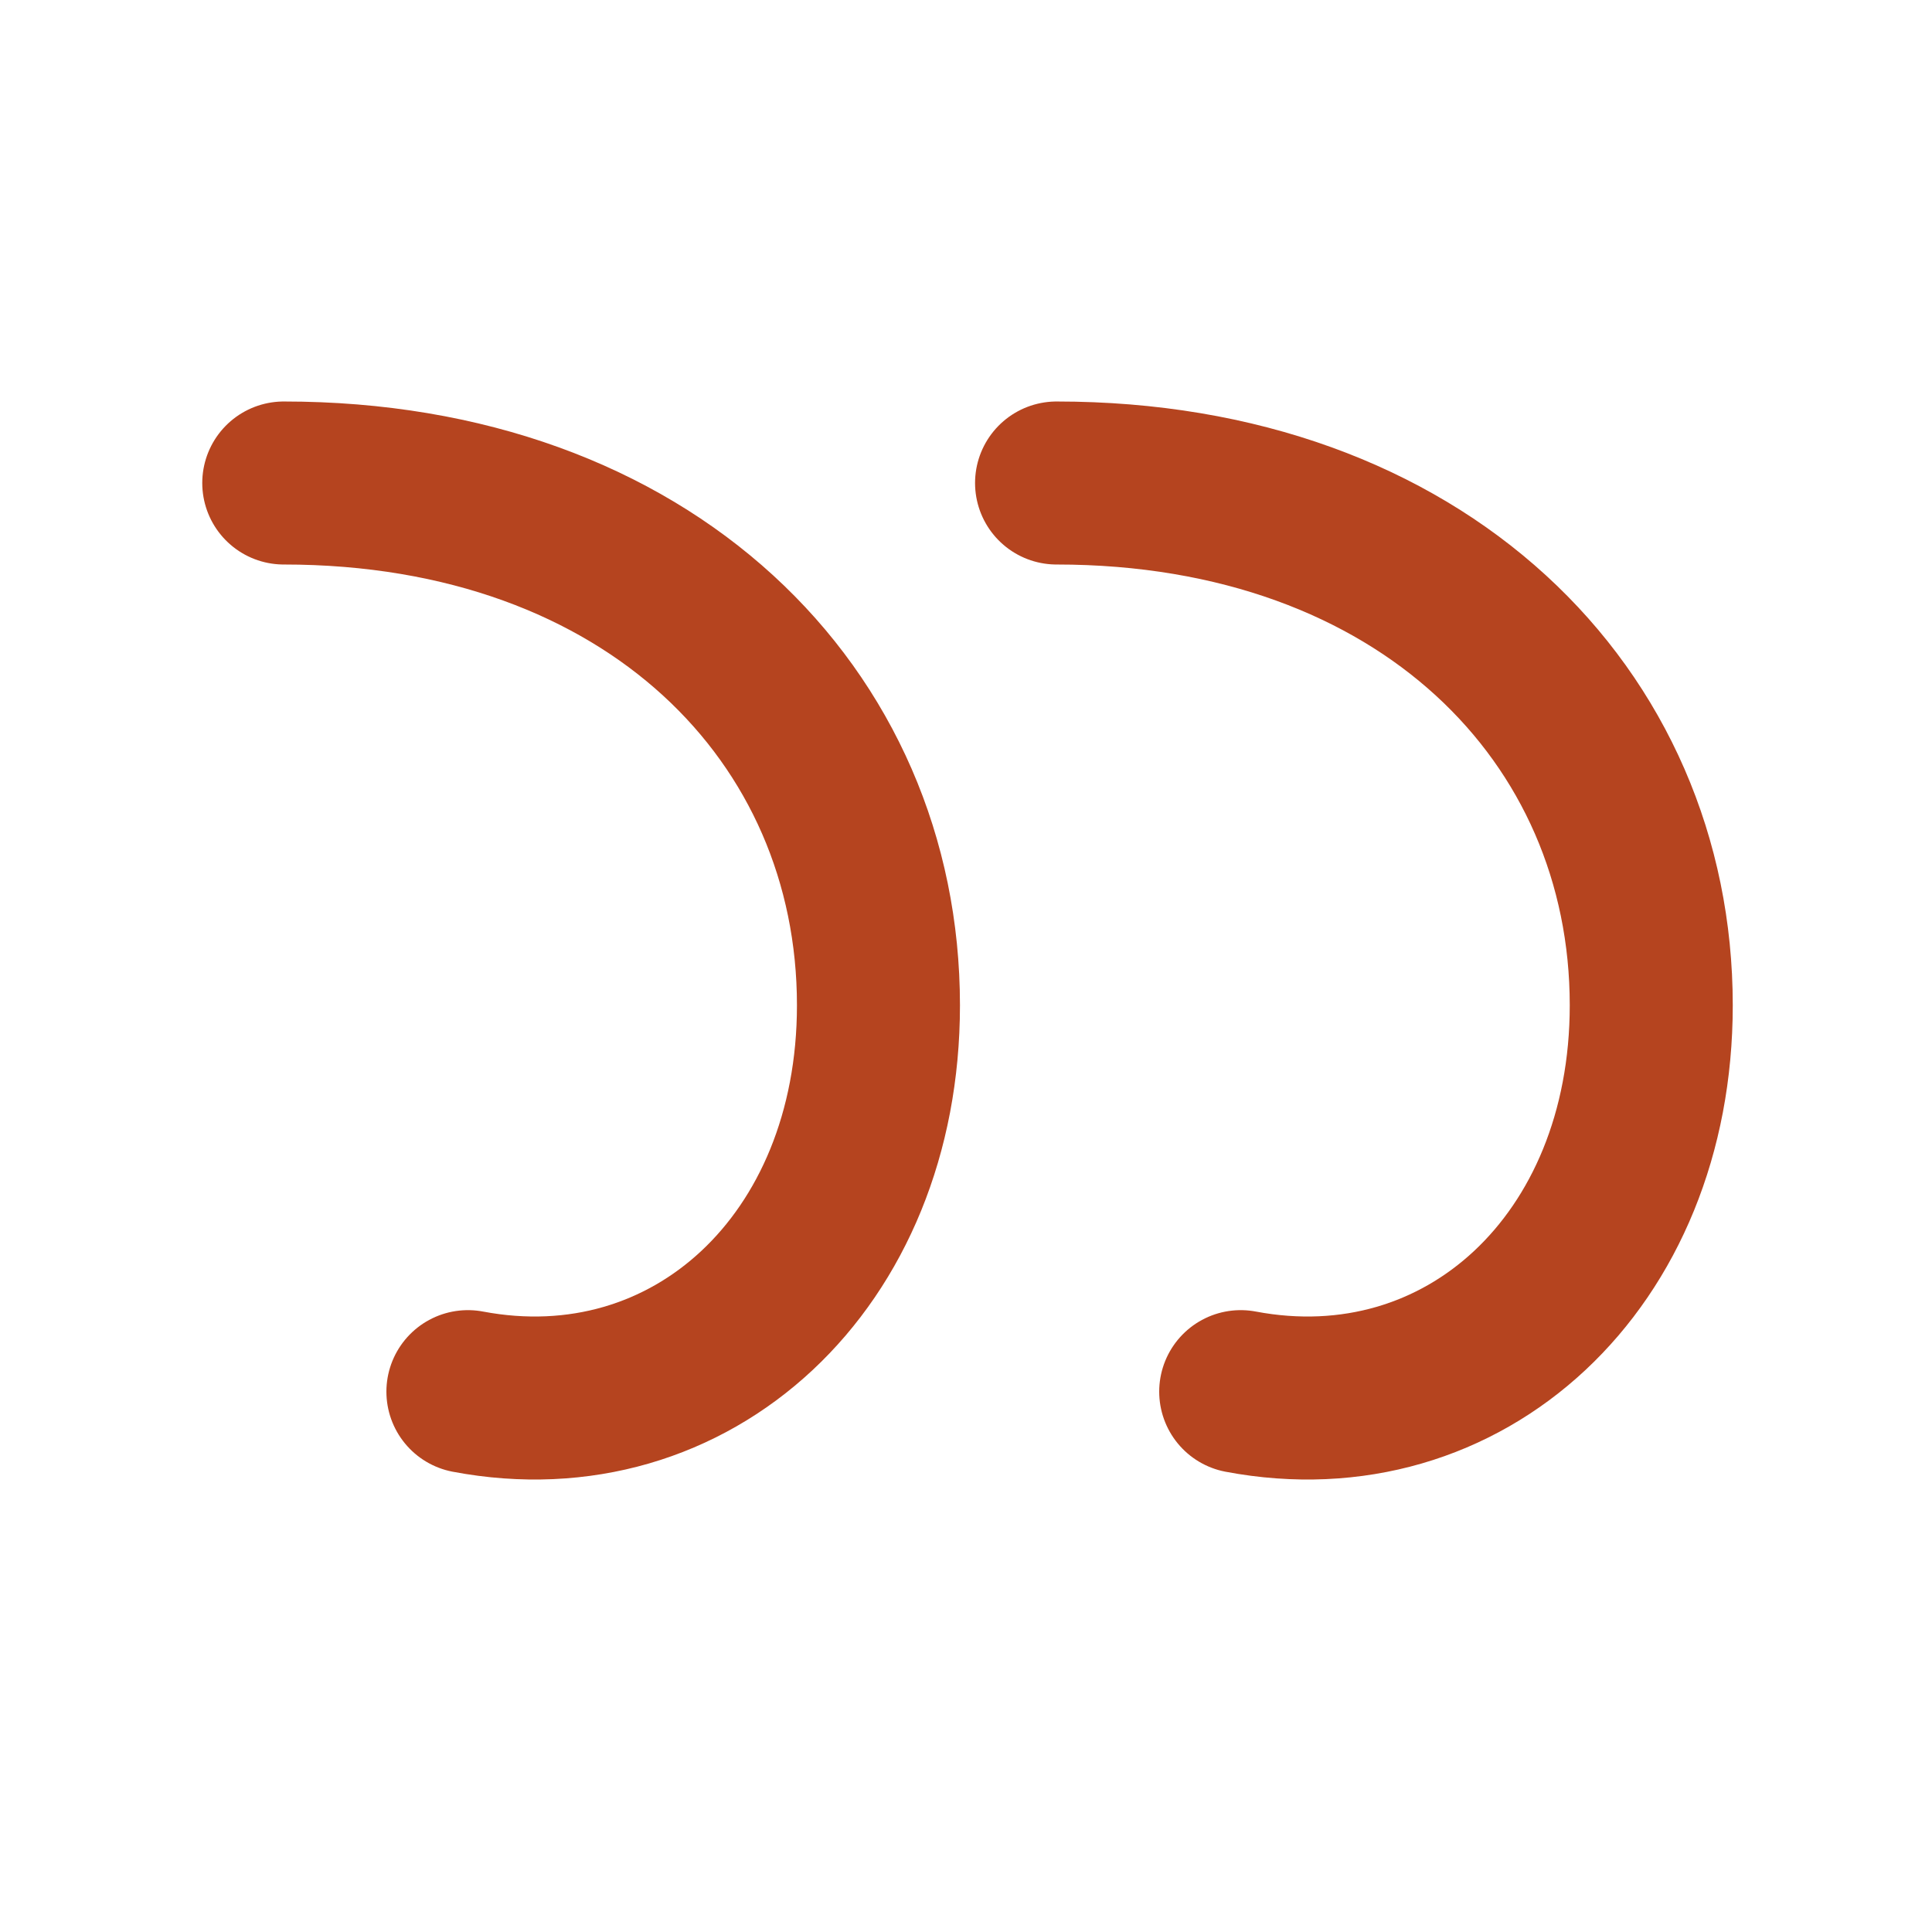
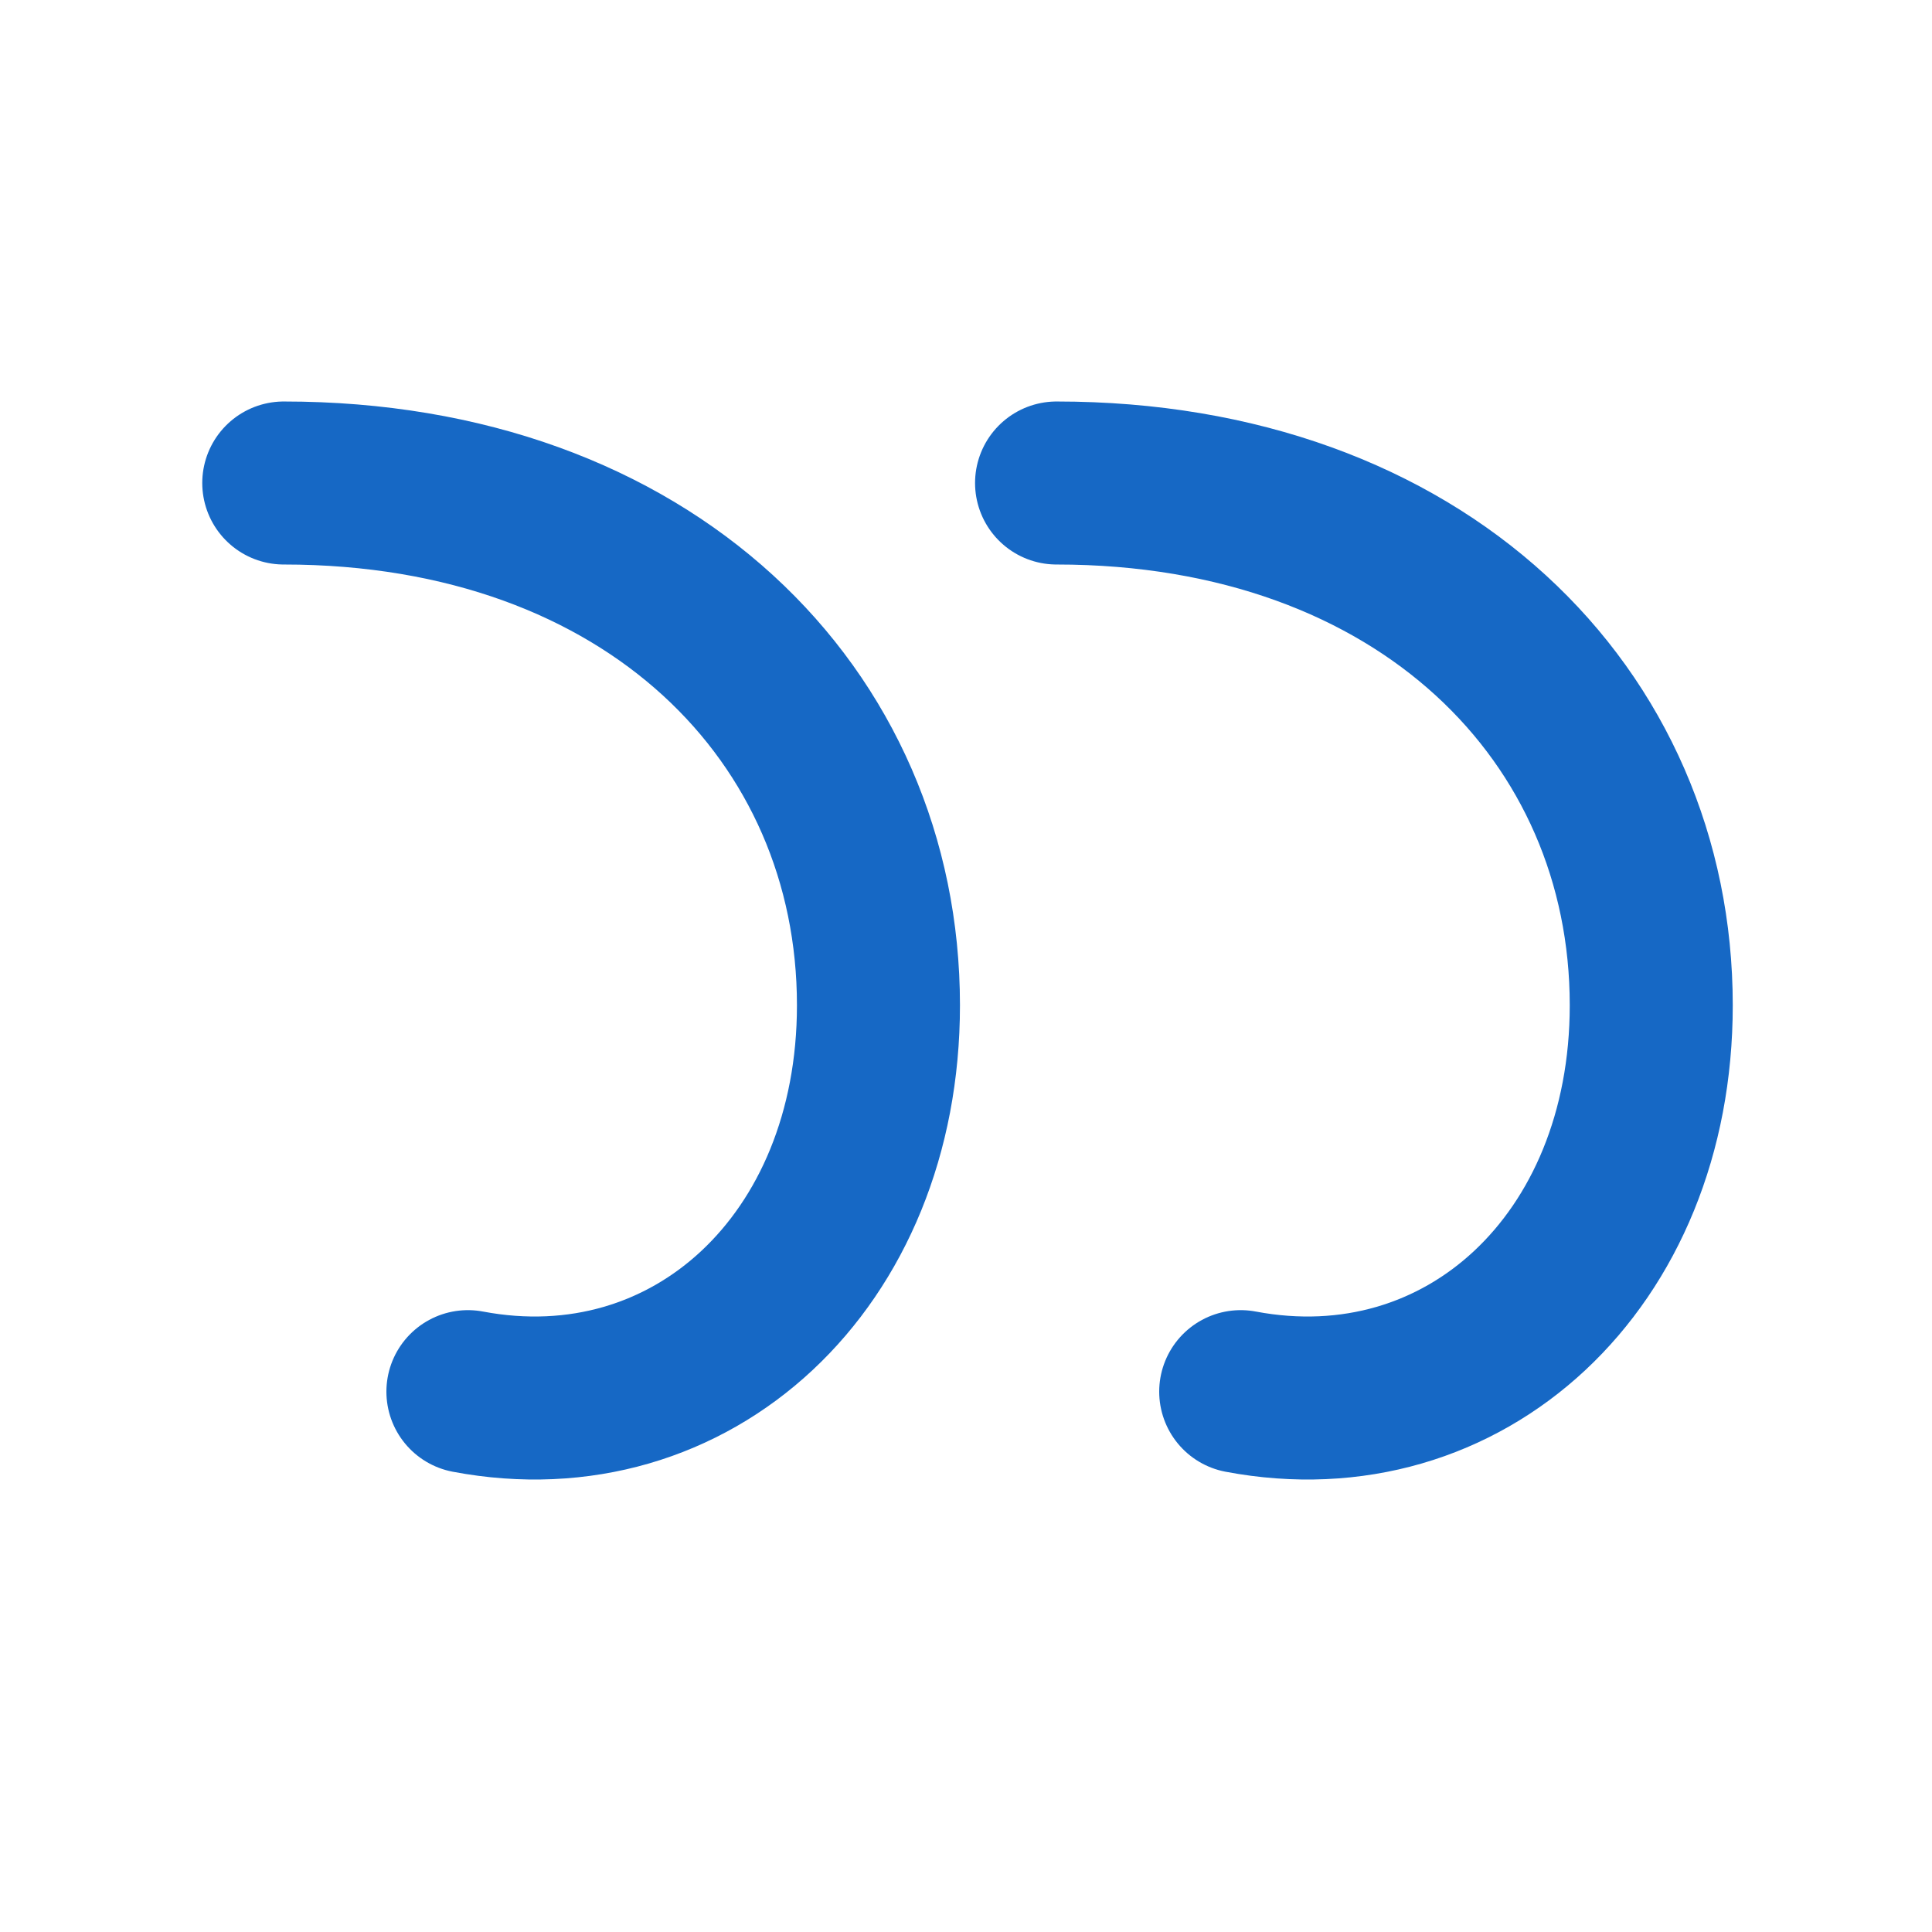
<svg xmlns="http://www.w3.org/2000/svg" viewBox="0 0 64 64" width="64" height="64" role="img" aria-label="eleph">
-   <g fill="none" stroke="#b5441f" stroke-width="5.4" stroke-linecap="round">
+   <g fill="none" stroke="#1668c5" stroke-width="5.4" stroke-linecap="round">
    <path d="M9.4 16c12.1 0 19.7 7.7 19.7 17.3 0 8.5-6.2 14.2-13.6 12.8" />
    <path d="M35 16c12.1 0 19.7 7.7 19.7 17.3 0 8.5-6.2 14.2-13.6 12.8" />
  </g>
</svg>
